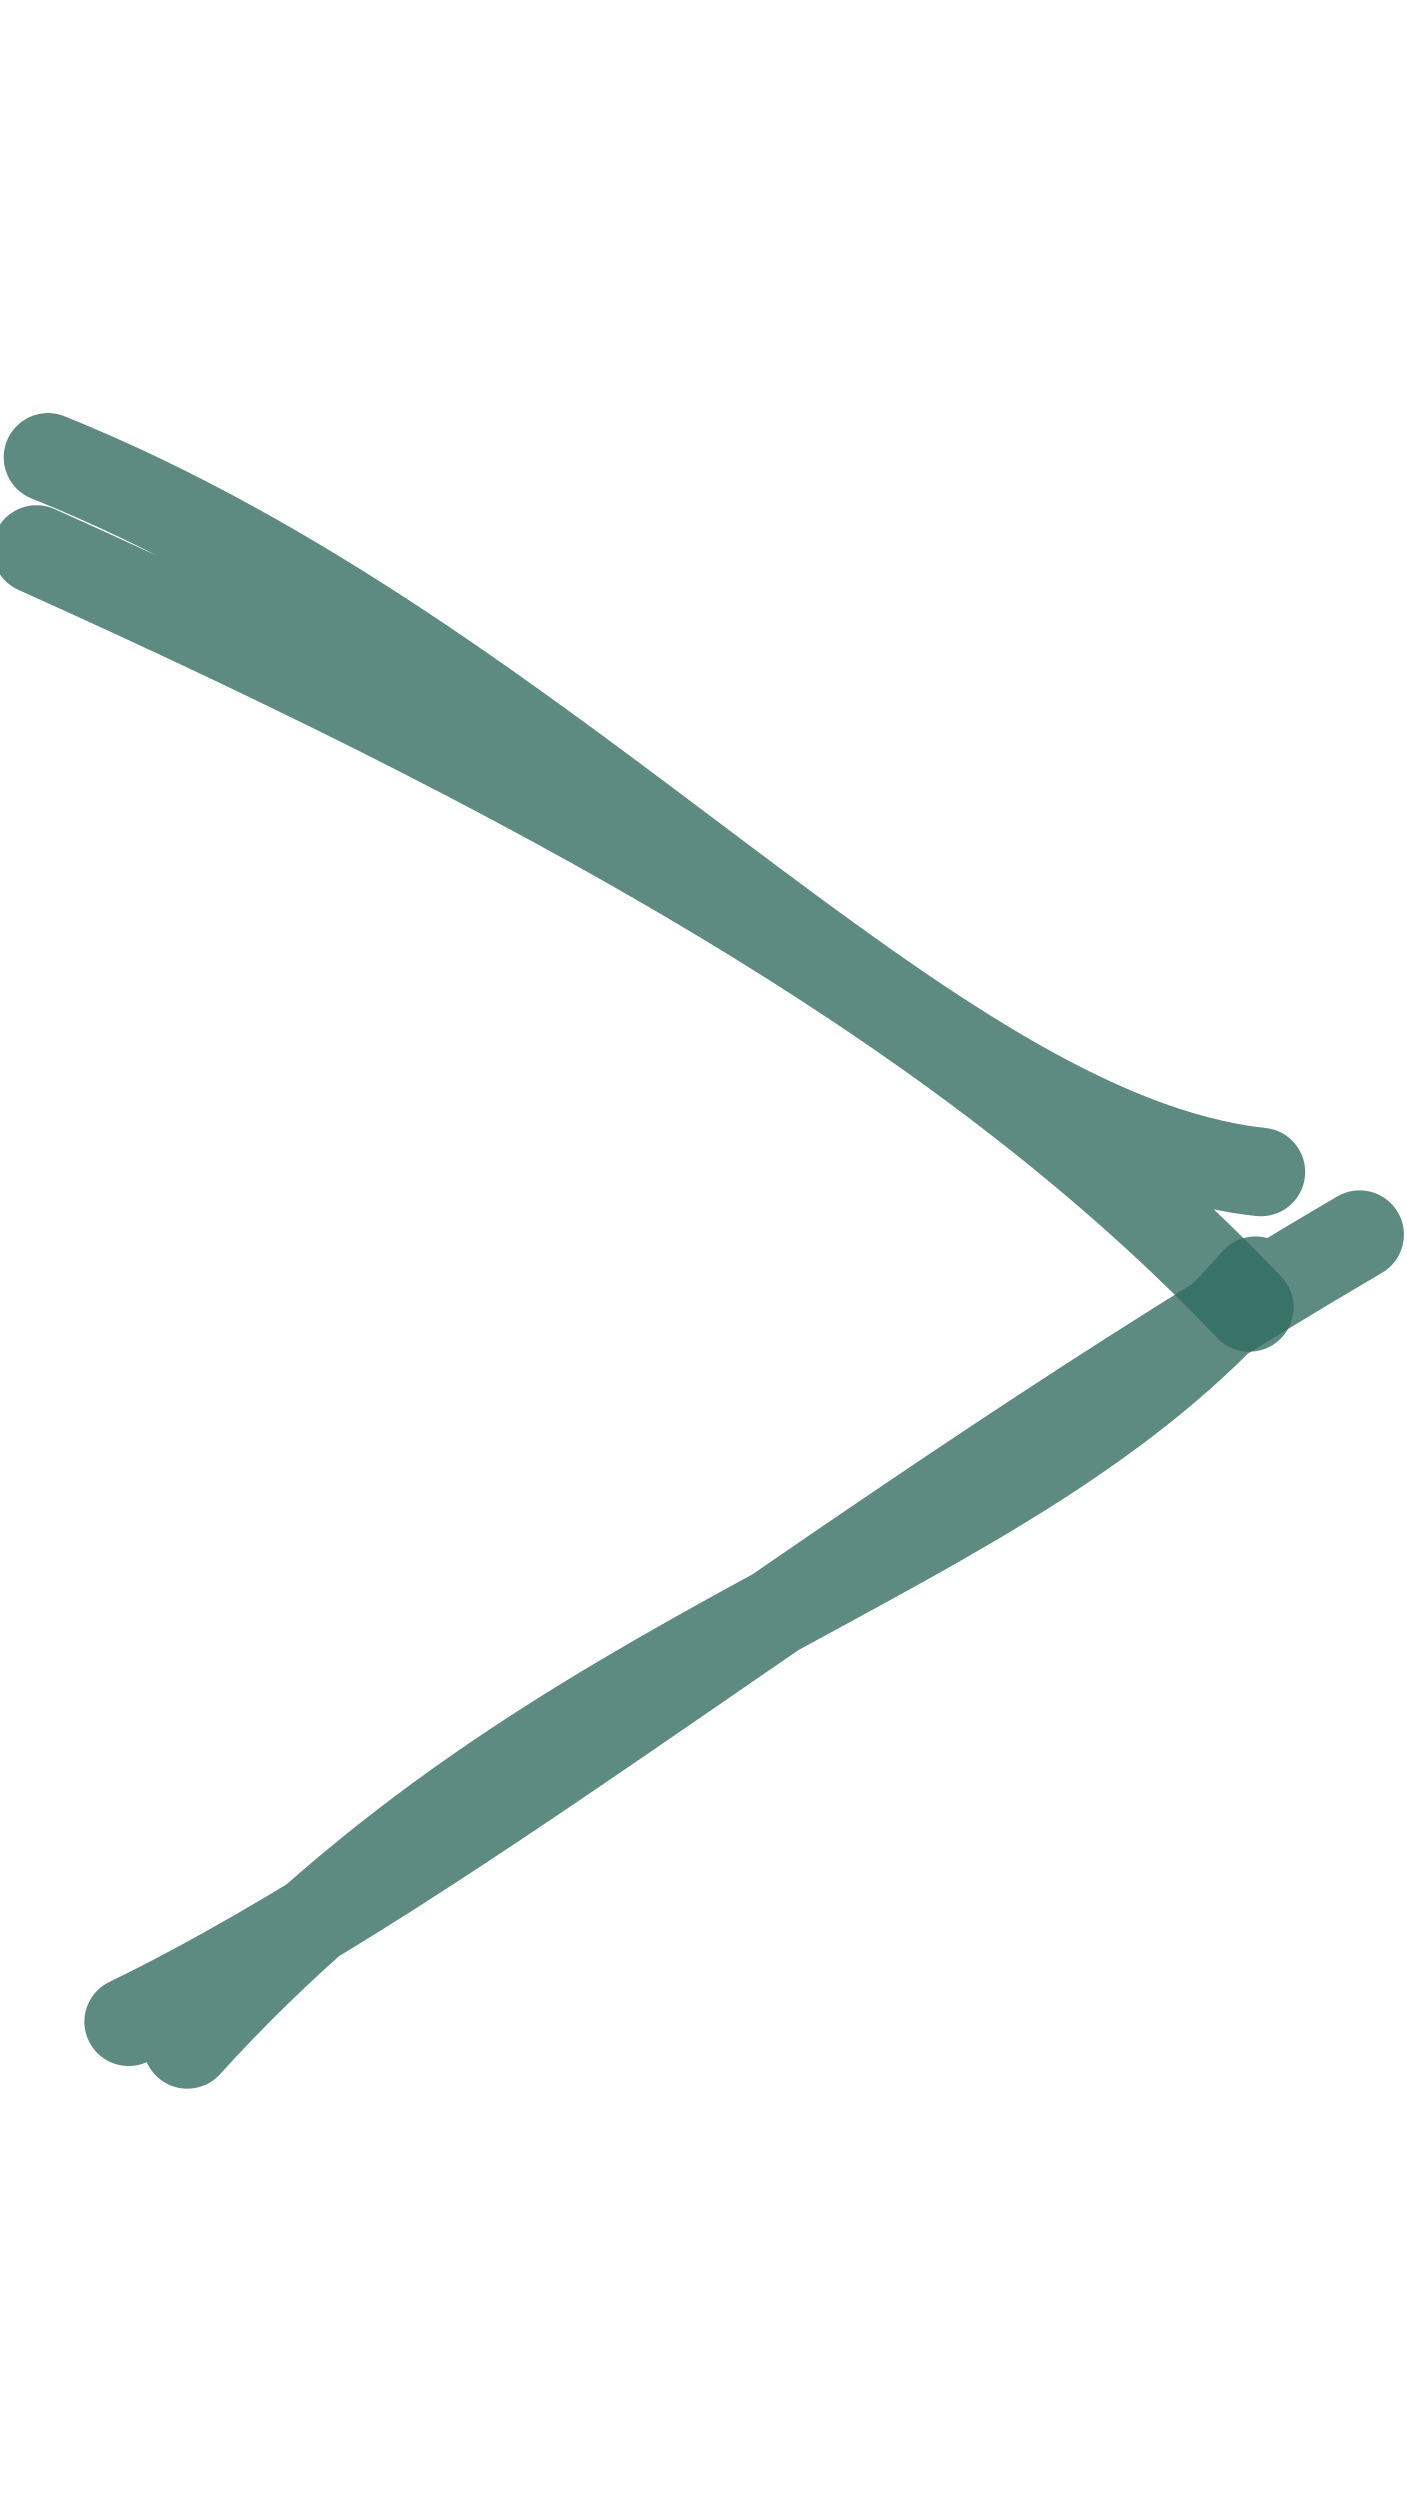
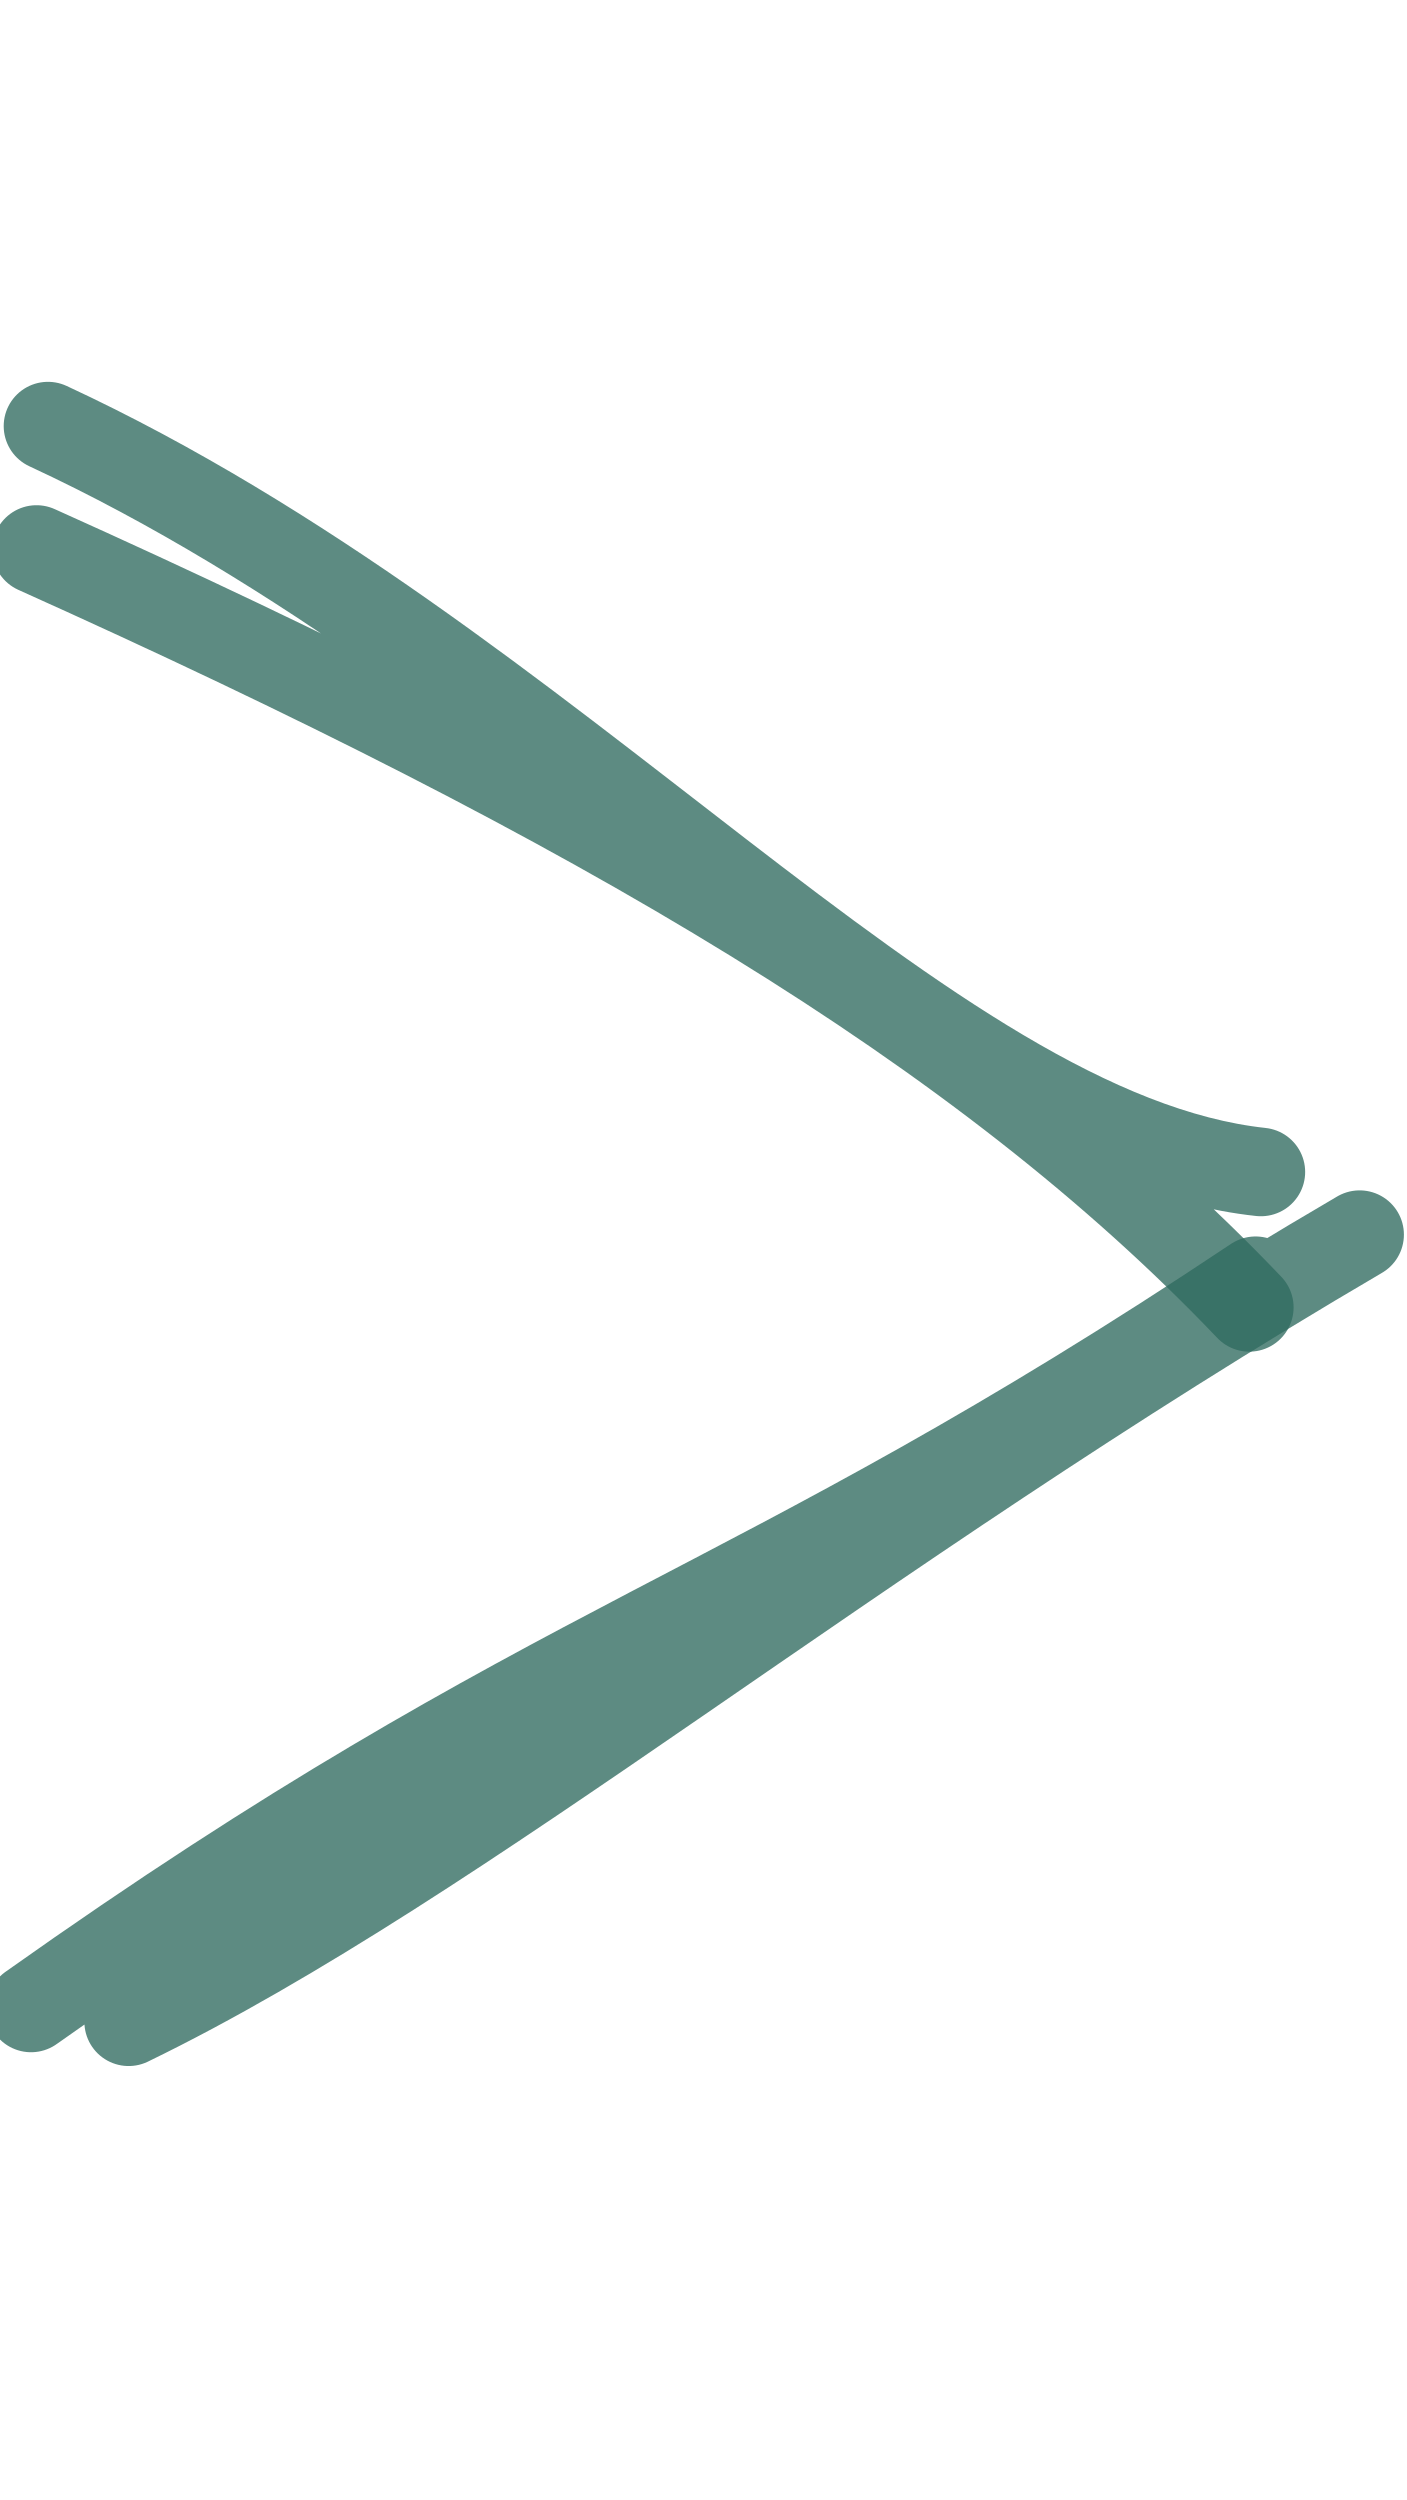
<svg xmlns="http://www.w3.org/2000/svg" width="27.005" height="48" viewBox="66.898 0 27.005 48" role="img" aria-label="handdrawn tag">
  <style>
    .tag-fill-rect,
    .tag-fill-triangle {
      fill: none;
      stroke: #d7a339;
      stroke-linecap: round;
      stroke-linejoin: round;
      stroke-width: 0.85;
      opacity: 0.42;
    }

    .tag-outline-rect,
    .tag-outline-triangle {
      fill: none;
      stroke: #2f6a5f;
      stroke-linecap: round;
      stroke-linejoin: round;
      stroke-width: 1.7;
      opacity: 0.78;
    }

    .tag-inner {
      fill: none;
      stroke: #8b6b2e;
      stroke-linecap: round;
      stroke-linejoin: round;
      stroke-width: 1.2;
      opacity: 0.38;
    }

    @media (prefers-color-scheme: dark) {
      .tag-fill-rect,
      .tag-fill-triangle {
        stroke: #c49a4a;
        opacity: 0.48;
      }

      .tag-outline-rect,
      .tag-outline-triangle {
        stroke: #5fbfad;
      }

      .tag-inner {
        stroke: #c49a4a;
      }
    }
  </style>
-   <path class="tag-outline-triangle" d="M67.819 8.781 C77.541 12.694, 84.66 21.806, 91.107 22.502 M67.599 10.55 C78.388 15.401, 85.762 19.723, 90.885 25.102" />
-   <path class="tag-outline-triangle" d="M91.005 24.59 C86.16 30.162, 77.654 31.347, 70.494 39.253 M93.003 23.705 C83.194 29.447, 75.758 35.713, 69.368 38.818" />
+   <path class="tag-outline-triangle" d="M67.819 8.181 C77.541 12.694, 84.66 21.806, 91.107 22.502 M67.599 10.55 C78.388 15.401, 85.762 19.723, 90.885 25.102" />
+   <path class="tag-outline-triangle" d="M91.005 24.59 C81.16 31.162, 77.654 31.347, 67.494 38.553 M93.003 23.705 C83.194 29.447, 75.758 35.713, 69.368 38.818" />
</svg>
